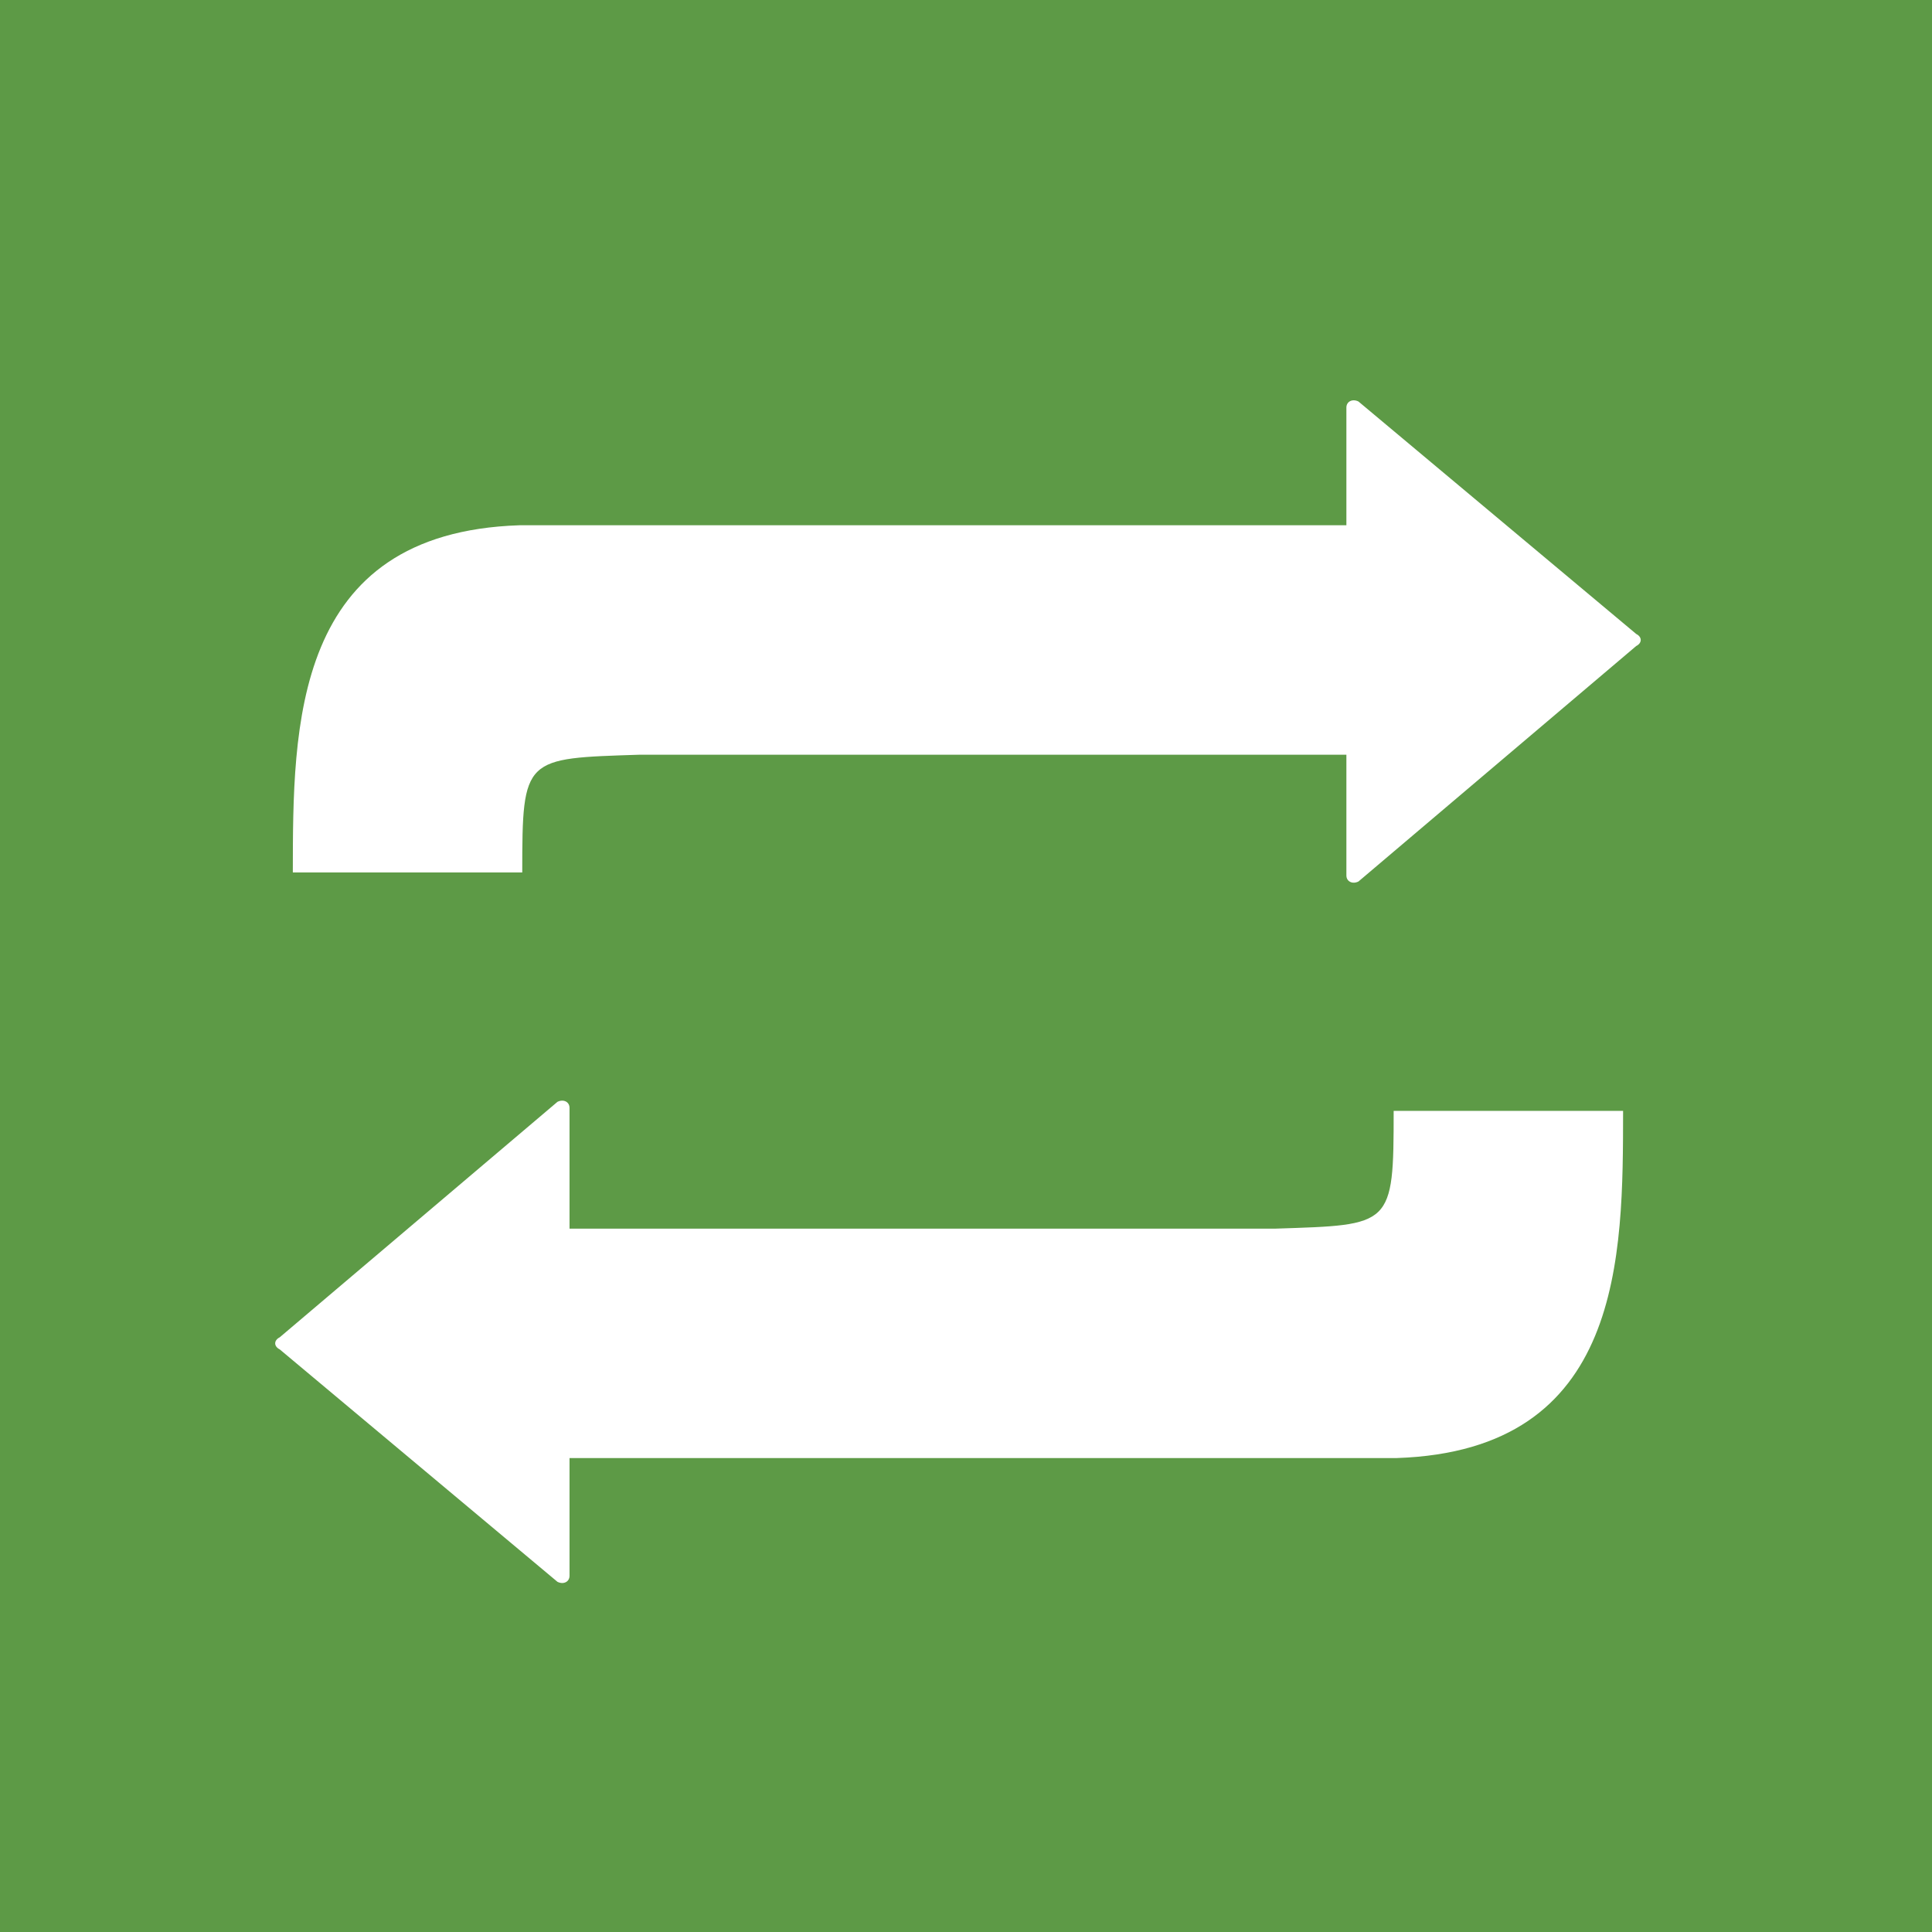
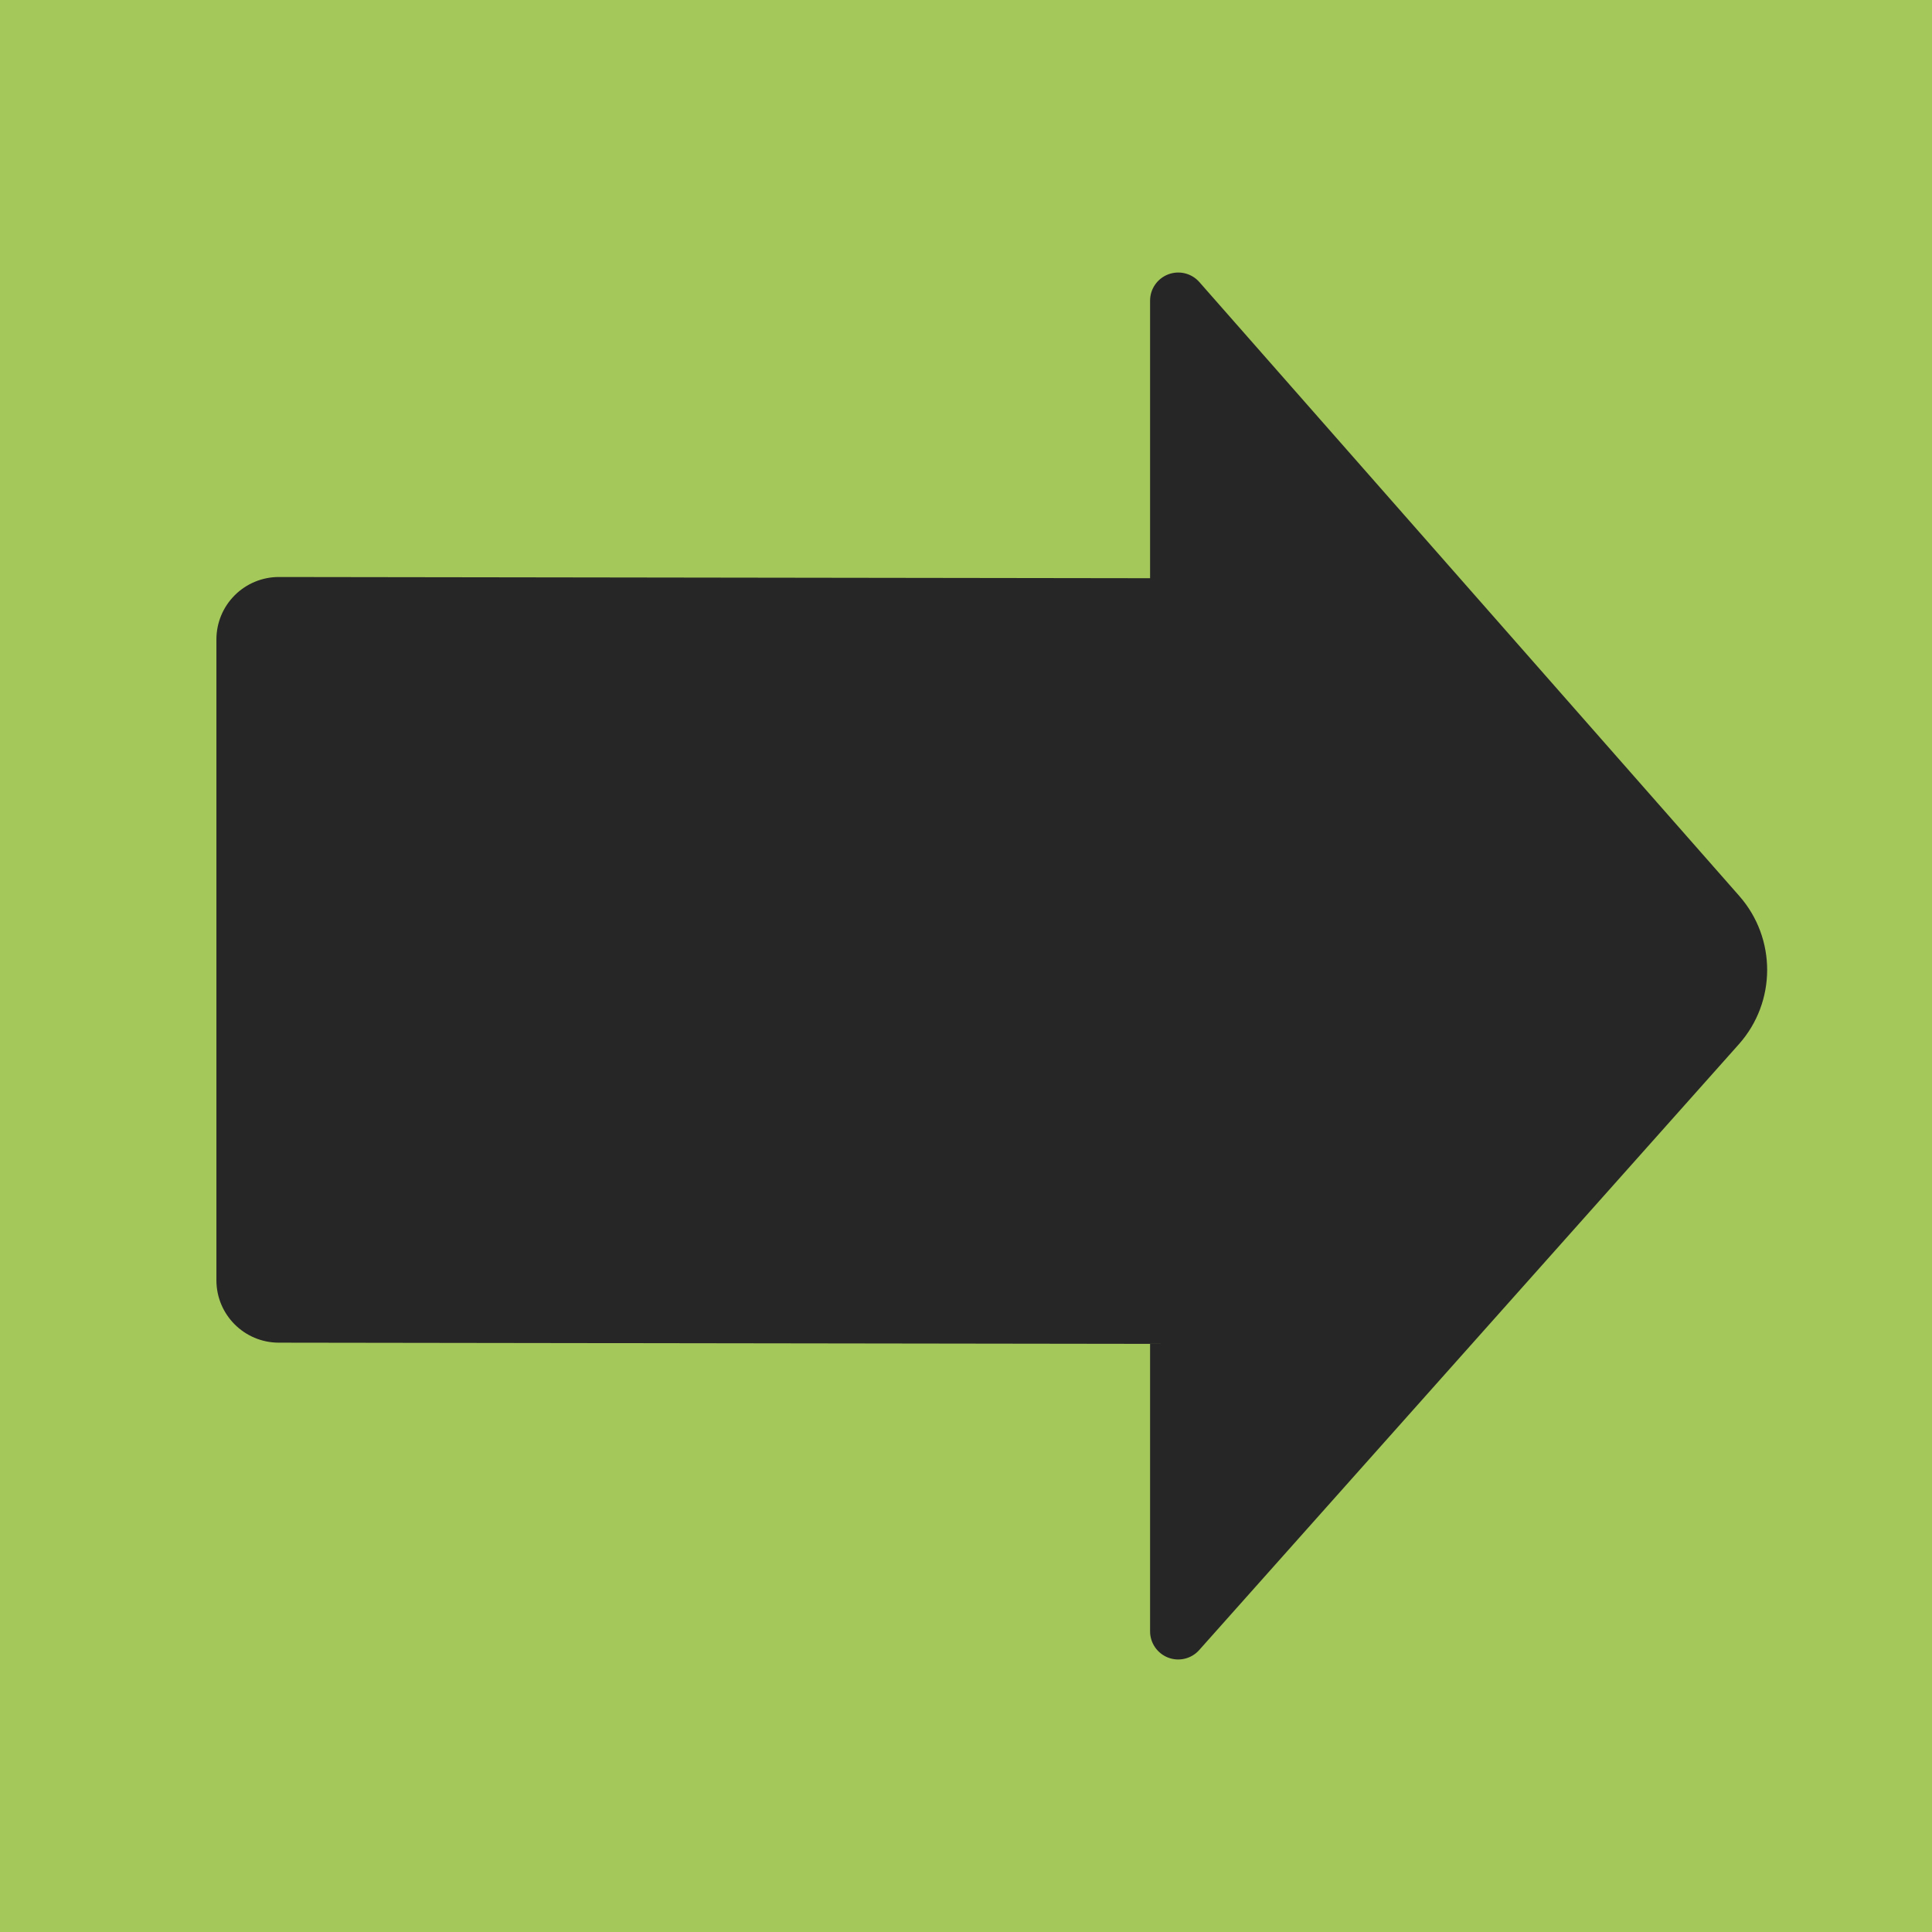
- <svg xmlns="http://www.w3.org/2000/svg" width="16.933mm" height="16.933mm" viewBox="0 0 16.933 16.933" version="1.1" id="svg8">
-   <defs id="defs2" />
-   <g id="layer1" transform="translate(-61.78206,-131.5926)">
-     <g id="g32" transform="matrix(0.2645833,0,0,0.2645833,61.78206,131.5926)">
-       <path id="path12" d="M 0,0 H 64 V 64 H 0 Z" class="st0" style="fill:#5d9a46" />
-       <g id="g18">
-         <path id="path16" d="m 9.7,28.9 h 7.6 c 0,-3.841 0.059,-3.774 3.9,-3.9 v 0 h 23.4 v 4 c 0,0.2 0.2,0.3 0.4,0.2 l 9.2,-7.8 c 0.2,-0.1 0.2,-0.3 0,-0.4 L 45,13.3 c -0.2,-0.1 -0.4,0 -0.4,0.2 v 3.9 H 17.2 C 9.676,17.651 9.706,24.086 9.7,28.9 Z" class="st1" style="fill:#ffffff" />
-       </g>
-       <path id="path16-3" d="m 53.766,36.799 h -7.6 c 0,3.841 -0.059,3.774 -3.9,3.9 v 0 h -23.4 v -4 c 0,-0.2 -0.2,-0.3 -0.4,-0.2 l -9.2,7.8 c -0.2,0.1 -0.2,0.3 0,0.4 l 9.2,7.7 c 0.2,0.1 0.4,0 0.4,-0.2 v -3.9 h 27.4 c 7.524,-0.251 7.494,-6.686 7.5,-11.5 z" class="st1" style="fill:#ffffff" />
+ <svg xmlns="http://www.w3.org/2000/svg" width="100%" height="100%" viewBox="0 0 150 150" version="1.1" xml:space="preserve" style="fill-rule:evenodd;clip-rule:evenodd;stroke-linejoin:round;stroke-miterlimit:2;">
+   <g transform="matrix(3,0,0,3,0,0)">
+     <rect x="0" y="0" width="50" height="50" style="fill:rgb(165,200,90);" />
+   </g>
+   <g transform="matrix(5.92525e-17,-0.557401,0.680718,5.11131e-17,-1238.19,210.663)">
+     <g>
+       <path d="M190.919,1850.74C190.926,1846.81 194.816,1843.63 199.612,1843.63C219.628,1843.63 268.835,1843.63 288.875,1843.63C291.183,1843.63 293.396,1844.38 295.027,1845.72C296.657,1847.06 297.572,1848.87 297.568,1850.76C297.528,1874.61 297.399,1950.12 297.399,1950.12L336.065,1950.12C337.693,1950.12 339.151,1950.95 339.726,1952.2C340.301,1953.45 339.872,1954.86 338.649,1955.74C320.216,1969.01 273.911,2002.36 253.144,2017.32C247.23,2021.58 238.363,2021.56 232.481,2017.27C211.932,2002.28 166.27,1968.97 148.102,1955.72C146.889,1954.84 146.47,1953.43 147.047,1952.19C147.625,1950.95 149.08,1950.12 150.704,1950.12C165.422,1950.12 190.75,1950.12 190.75,1950.12C190.75,1950.12 190.878,1874.57 190.919,1850.74Z" style="fill:rgb(38,38,38);" />
    </g>
  </g>
-   <style id="style10" type="text/css">
- 	.st0{fill:#5D9A46;}
- 	.st1{fill:#FFFFFF;}
- </style>
</svg>
